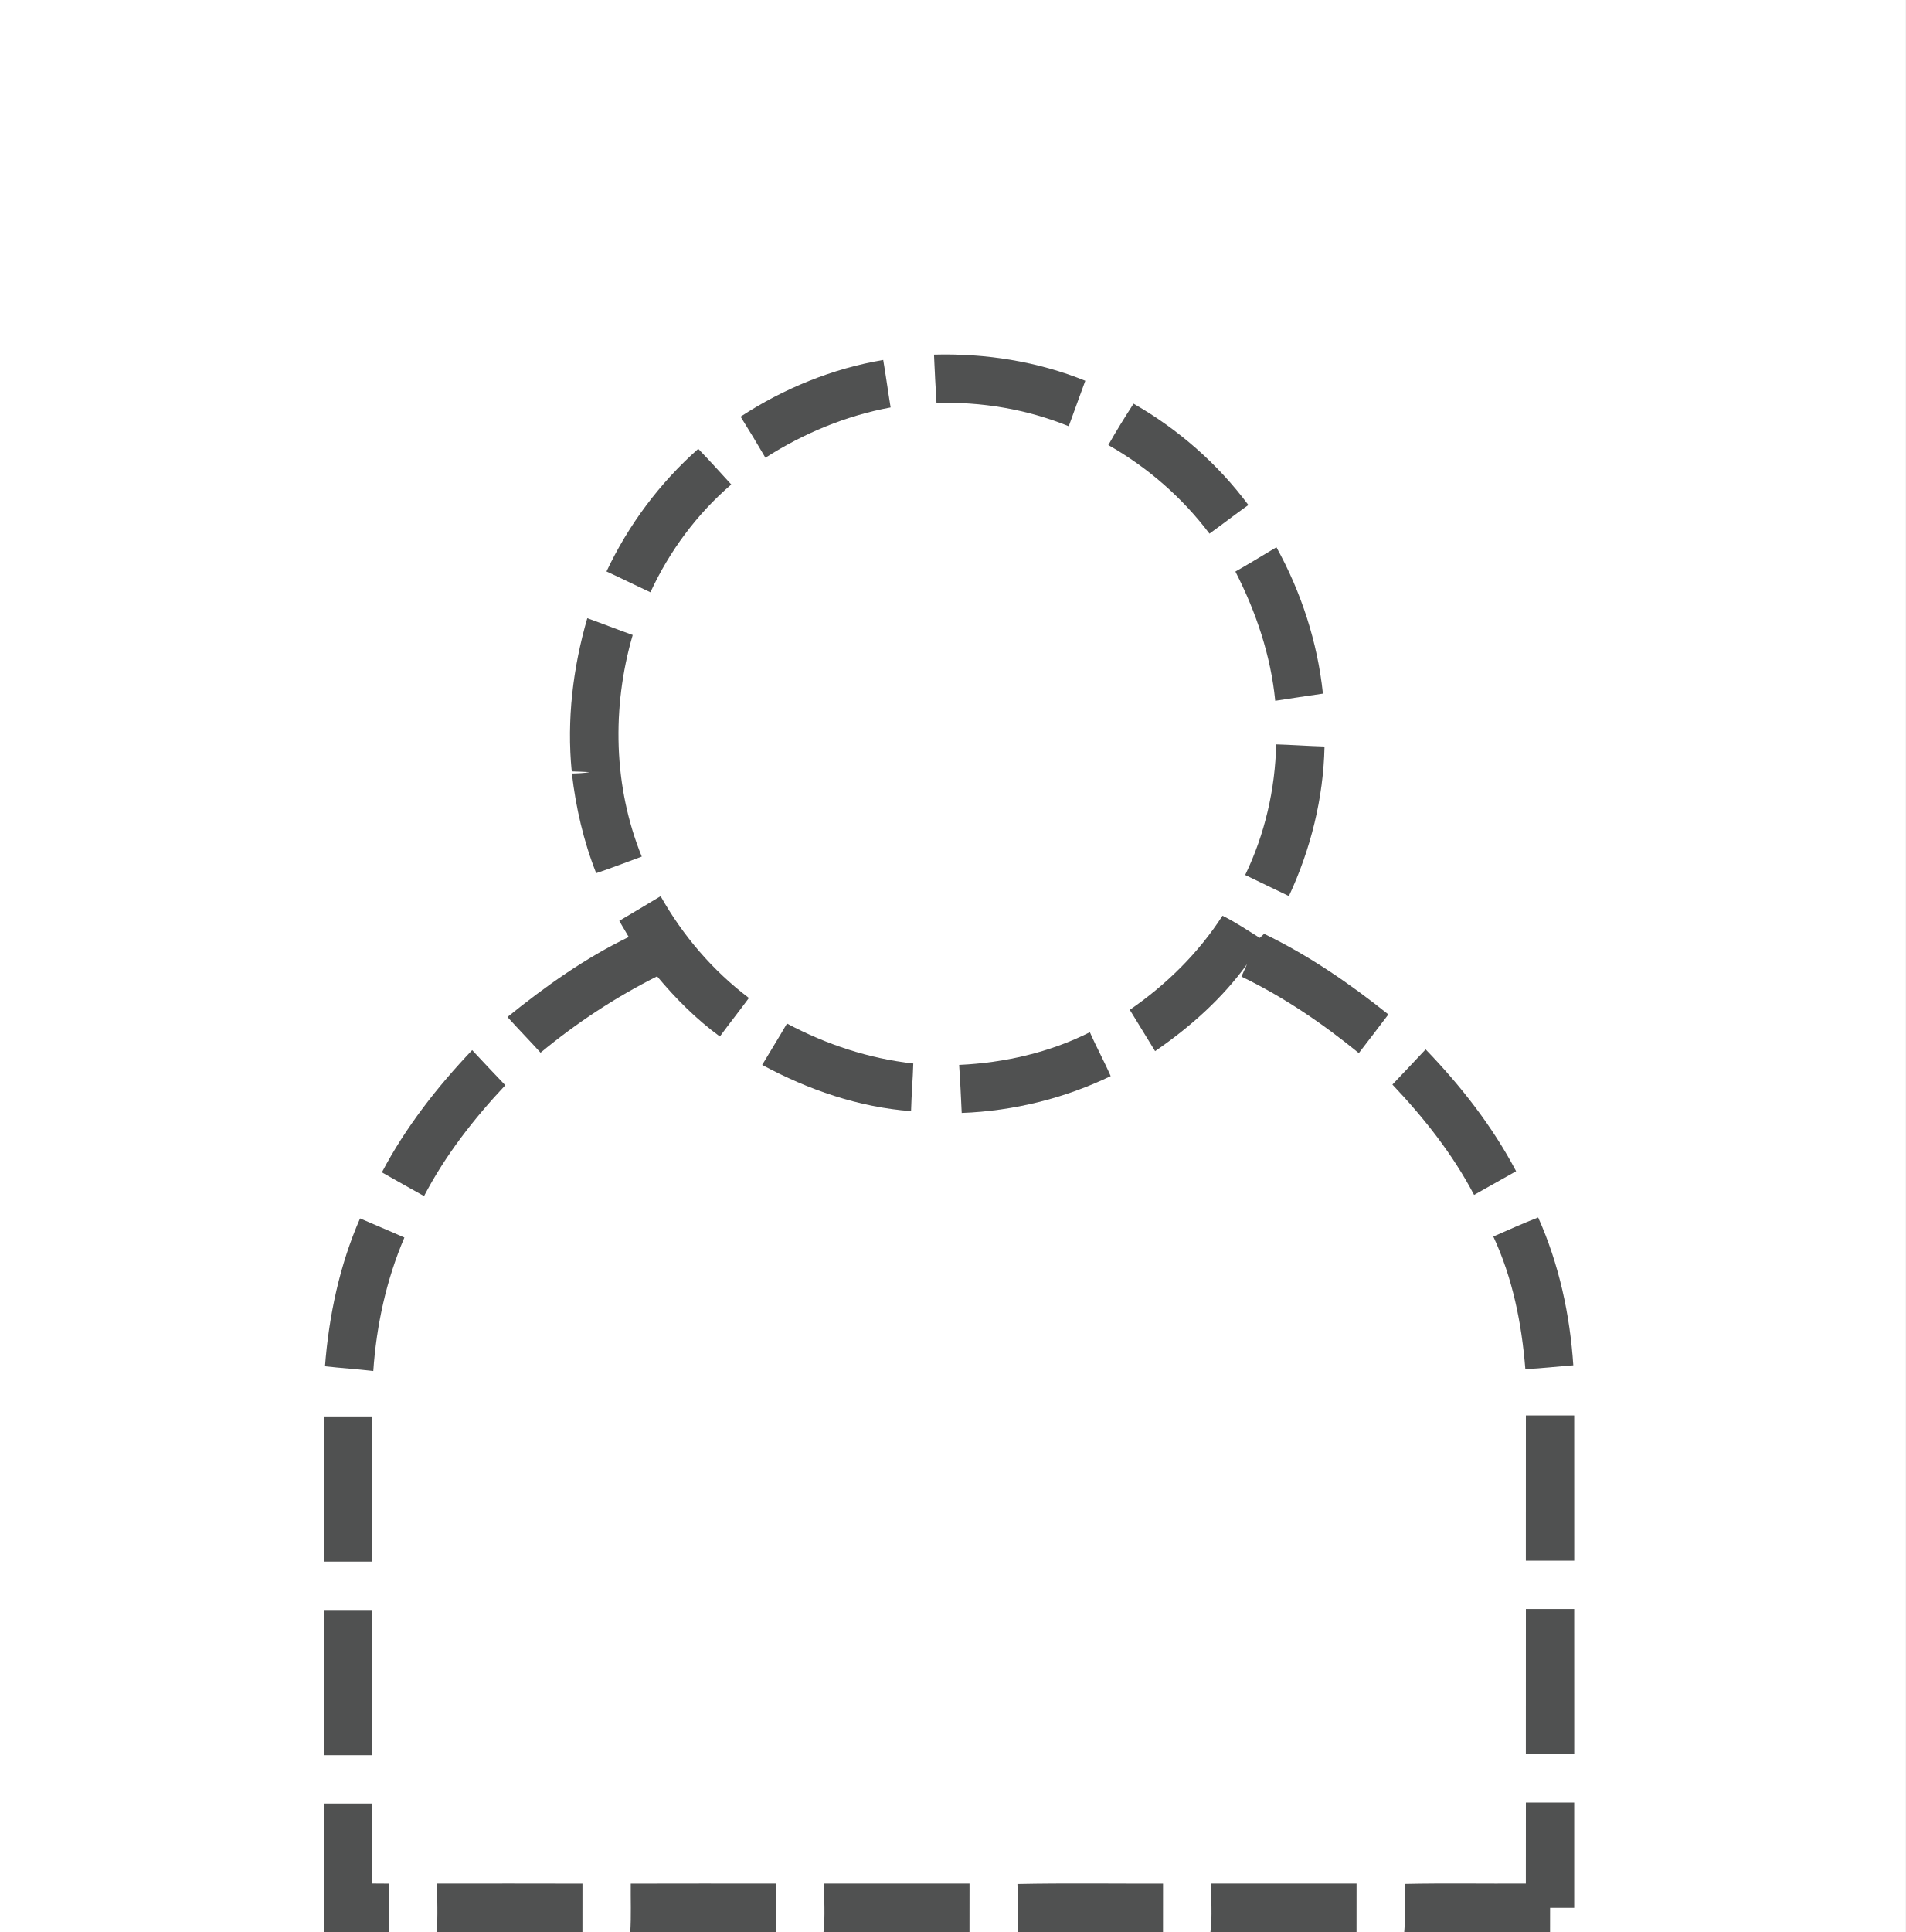
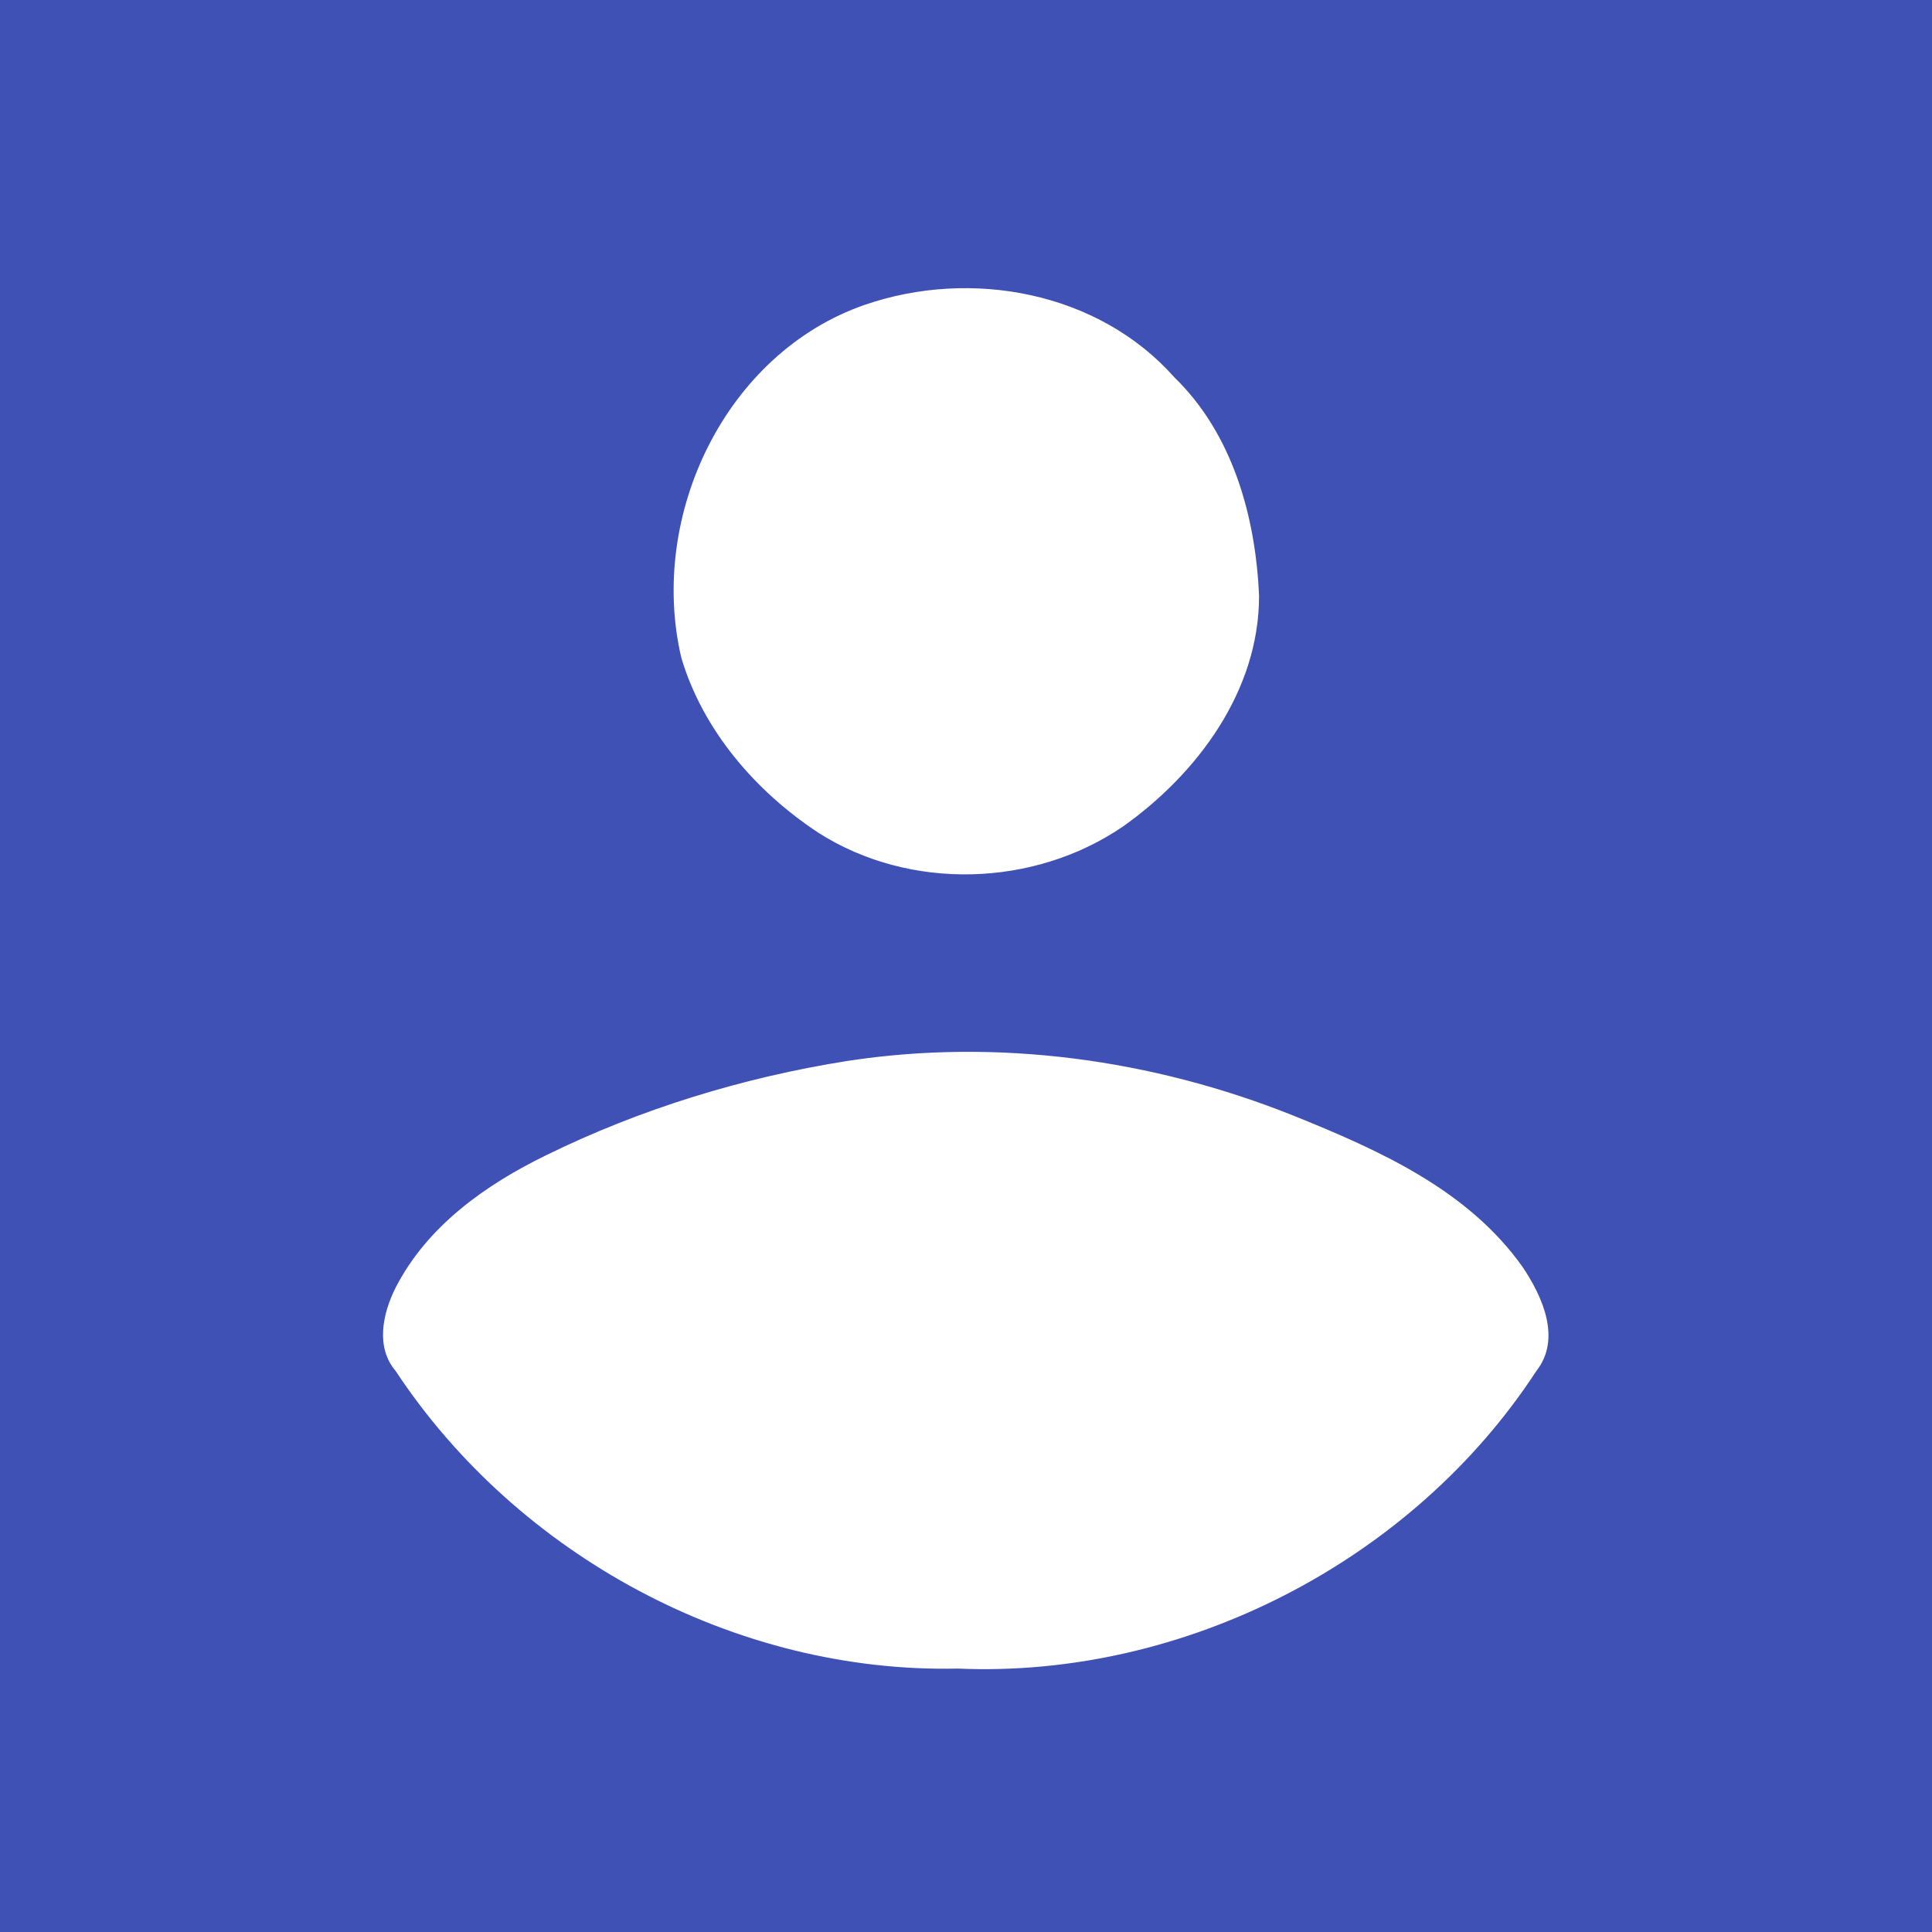
- <svg xmlns="http://www.w3.org/2000/svg" width="512pt" height="519pt" viewBox="0 0 512 519" version="1.1">
-   <g id="#ffffffff">
-     <path fill="#ffffff" opacity="1.00" d=" M 0.00 0.00 L 512.00 0.00 L 512.00 519.00 L 416.50 519.00 C 416.50 516.83 416.50 514.67 416.51 512.51 C 418.66 512.50 420.82 512.50 422.99 512.51 C 423.01 503.08 423.01 493.66 422.99 484.24 C 418.66 484.24 414.33 484.24 410.01 484.24 C 409.99 491.49 410.01 498.74 410.00 506.00 C 399.14 506.07 388.27 505.87 377.42 506.10 C 377.47 510.40 377.68 514.70 377.33 519.00 L 364.50 519.00 C 364.50 514.67 364.50 510.34 364.51 506.01 C 351.50 505.99 338.50 505.99 325.49 506.01 C 325.35 510.34 325.81 514.69 325.25 519.00 L 312.50 519.00 C 312.50 514.67 312.50 510.34 312.51 506.02 C 299.47 506.05 286.43 505.86 273.39 506.12 C 273.57 510.41 273.50 514.70 273.46 519.00 L 260.50 519.00 C 260.50 514.67 260.50 510.34 260.51 506.01 C 247.50 505.99 234.50 505.99 221.49 506.01 C 221.38 510.34 221.77 514.68 221.28 519.00 L 208.50 519.00 C 208.50 514.67 208.50 510.34 208.51 506.01 C 195.50 505.99 182.50 505.99 169.49 506.02 C 169.44 510.34 169.64 514.67 169.36 519.00 L 156.50 519.00 C 156.50 514.67 156.50 510.34 156.51 506.02 C 143.51 505.99 130.50 505.99 117.49 506.01 C 117.41 510.34 117.71 514.68 117.32 519.00 L 104.50 519.00 C 104.50 514.67 104.50 510.34 104.51 506.02 C 103.01 506.00 101.50 505.99 100.00 505.99 C 100.00 498.82 100.00 491.66 100.00 484.50 C 95.67 484.49 91.33 484.49 87.00 484.50 C 87.00 496.00 87.00 507.50 87.00 519.00 L 0.00 519.00 L 0.00 0.00 M 250.97 95.27 C 251.16 99.60 251.38 103.92 251.64 108.25 C 263.75 107.88 275.94 109.93 287.17 114.50 C 288.67 110.43 290.11 106.35 291.62 102.29 C 278.77 97.08 264.81 94.89 250.97 95.27 M 199.00 111.93 C 201.28 115.57 203.51 119.25 205.67 122.96 C 215.92 116.40 227.32 111.67 239.31 109.45 C 238.61 105.20 238.05 100.94 237.32 96.70 C 223.66 99.01 210.58 104.36 199.00 111.93 M 297.81 119.56 C 308.36 125.53 317.69 133.67 324.99 143.35 C 328.50 140.82 331.91 138.16 335.44 135.66 C 327.20 124.58 316.58 115.29 304.59 108.45 C 302.24 112.09 299.93 115.78 297.81 119.56 M 187.62 120.58 C 177.28 129.73 168.86 141.02 162.97 153.51 C 166.93 155.32 170.82 157.27 174.77 159.10 C 179.86 148.07 187.26 138.07 196.49 130.15 C 193.55 126.94 190.65 123.70 187.62 120.58 M 331.96 153.54 C 337.51 164.39 341.46 176.08 342.66 188.25 C 346.93 187.60 351.20 186.94 355.47 186.33 C 354.02 172.54 349.67 159.14 342.98 147.01 C 339.30 149.17 335.68 151.44 331.96 153.54 M 157.81 166.07 C 153.95 179.39 152.26 193.38 153.63 207.22 C 155.24 207.26 156.86 207.32 158.47 207.42 C 156.88 207.70 155.27 207.76 153.67 207.79 C 154.73 216.94 156.81 225.98 160.20 234.56 C 164.32 233.18 168.36 231.61 172.44 230.11 C 164.80 211.30 164.36 189.99 170.01 170.58 C 165.92 169.13 161.89 167.53 157.81 166.07 M 342.91 199.97 C 342.65 212.06 339.85 224.15 334.59 235.05 C 338.49 236.97 342.42 238.81 346.33 240.71 C 352.19 228.15 355.61 214.41 355.90 200.54 C 351.56 200.42 347.24 200.09 342.91 199.97 M 166.40 247.38 C 167.25 248.83 168.09 250.27 168.95 251.71 C 157.18 257.39 146.49 265.00 136.36 273.20 C 139.28 276.43 142.32 279.55 145.25 282.78 C 154.89 274.80 165.38 267.89 176.57 262.27 C 181.56 268.26 187.13 273.82 193.43 278.43 C 195.99 274.95 198.67 271.57 201.23 268.09 C 191.53 260.75 183.47 251.35 177.51 240.75 C 173.80 242.95 170.12 245.21 166.40 247.38 M 328.49 246.00 C 322.03 256.03 313.39 264.52 303.58 271.27 C 305.85 274.97 308.12 278.66 310.38 282.37 C 319.76 275.92 328.41 268.25 335.09 258.99 C 334.57 260.10 334.07 261.22 333.58 262.34 C 344.92 267.82 355.38 274.93 365.12 282.89 C 367.77 279.43 370.45 275.99 373.06 272.51 C 362.68 264.21 351.66 256.65 339.67 250.86 C 339.38 251.13 338.79 251.68 338.50 251.95 C 335.20 249.91 331.98 247.71 328.49 246.00 M 211.46 274.96 C 209.31 278.70 207.00 282.35 204.80 286.07 C 217.15 292.74 230.74 297.44 244.80 298.48 C 244.91 294.21 245.27 289.96 245.40 285.69 C 233.50 284.38 222.00 280.57 211.46 274.96 M 257.73 286.07 C 257.99 290.37 258.25 294.67 258.42 298.97 C 272.24 298.46 285.97 295.09 298.44 289.08 C 296.70 285.09 294.59 281.27 292.85 277.29 C 281.99 282.76 269.85 285.52 257.73 286.07 M 374.15 291.35 C 382.63 300.30 390.35 310.04 396.09 320.99 C 399.85 318.86 403.62 316.76 407.38 314.63 C 401.01 302.54 392.53 291.71 383.07 281.90 C 380.13 285.08 377.11 288.19 374.15 291.35 M 102.62 314.93 C 106.39 317.06 110.15 319.20 113.94 321.30 C 119.67 310.33 127.32 300.53 135.77 291.53 C 132.77 288.41 129.82 285.25 126.87 282.10 C 117.47 291.99 108.99 302.83 102.62 314.93 M 401.26 332.18 C 406.46 343.32 408.90 355.60 409.87 367.80 C 414.17 367.59 418.45 367.09 422.75 366.77 C 421.85 353.15 418.90 339.54 413.31 327.06 C 409.23 328.63 405.25 330.43 401.26 332.18 M 87.33 367.03 C 91.65 367.52 95.99 367.78 100.30 368.30 C 101.15 356.02 103.81 343.78 108.66 332.45 C 104.71 330.69 100.71 329.04 96.75 327.31 C 91.26 339.84 88.38 353.43 87.33 367.03 M 410.01 380.24 C 409.99 393.24 410.01 406.25 410.00 419.25 C 414.33 419.25 418.66 419.25 423.00 419.25 C 422.99 406.25 423.01 393.24 422.99 380.24 C 418.66 380.25 414.34 380.25 410.01 380.24 M 87.00 380.50 C 87.00 393.50 87.00 406.50 87.00 419.50 C 91.33 419.50 95.67 419.51 100.00 419.50 C 100.00 406.50 100.00 393.50 100.00 380.50 C 95.67 380.49 91.33 380.49 87.00 380.50 M 410.01 432.24 C 409.99 445.24 410.01 458.25 410.00 471.25 C 414.33 471.25 418.66 471.25 423.00 471.25 C 422.99 458.25 423.01 445.24 422.99 432.24 C 418.66 432.25 414.33 432.25 410.01 432.24 M 87.00 432.50 C 87.00 445.50 87.00 458.50 87.00 471.50 C 91.33 471.50 95.67 471.50 100.00 471.50 C 100.00 458.50 100.00 445.50 100.00 432.50 C 95.67 432.49 91.33 432.49 87.00 432.50 Z" />
-   </g>
-   <g id="#505151ff">
-     <path fill="#505151" opacity="1.00" d=" M 250.97 95.27 C 264.81 94.89 278.77 97.08 291.62 102.29 C 290.11 106.35 288.67 110.43 287.17 114.50 C 275.94 109.93 263.75 107.88 251.64 108.25 C 251.38 103.92 251.16 99.60 250.97 95.27 Z" />
-     <path fill="#505151" opacity="1.00" d=" M 199.00 111.93 C 210.58 104.36 223.66 99.01 237.32 96.70 C 238.05 100.94 238.61 105.20 239.31 109.45 C 227.32 111.67 215.92 116.40 205.67 122.96 C 203.51 119.25 201.28 115.57 199.00 111.93 Z" />
-     <path fill="#505151" opacity="1.00" d=" M 297.81 119.56 C 299.93 115.78 302.24 112.09 304.59 108.45 C 316.58 115.29 327.20 124.58 335.44 135.66 C 331.91 138.16 328.50 140.82 324.99 143.35 C 317.69 133.67 308.36 125.53 297.81 119.56 Z" />
-     <path fill="#505151" opacity="1.00" d=" M 187.62 120.58 C 190.65 123.70 193.55 126.94 196.49 130.15 C 187.26 138.07 179.86 148.07 174.77 159.10 C 170.82 157.27 166.93 155.32 162.97 153.51 C 168.86 141.02 177.28 129.73 187.62 120.58 Z" />
-     <path fill="#505151" opacity="1.00" d=" M 331.96 153.54 C 335.68 151.44 339.30 149.17 342.98 147.01 C 349.67 159.14 354.02 172.54 355.47 186.33 C 351.20 186.94 346.93 187.60 342.66 188.25 C 341.46 176.08 337.51 164.39 331.96 153.54 Z" />
-     <path fill="#505151" opacity="1.00" d=" M 157.81 166.07 C 161.89 167.53 165.92 169.13 170.01 170.58 C 164.36 189.99 164.80 211.30 172.44 230.11 C 168.36 231.61 164.32 233.18 160.20 234.56 C 156.81 225.98 154.73 216.94 153.67 207.79 C 155.27 207.76 156.88 207.70 158.47 207.42 C 156.86 207.32 155.24 207.26 153.63 207.22 C 152.26 193.38 153.95 179.39 157.81 166.07 Z" />
-     <path fill="#505151" opacity="1.00" d=" M 342.91 199.97 C 347.24 200.09 351.56 200.42 355.90 200.54 C 355.61 214.41 352.19 228.15 346.33 240.71 C 342.42 238.81 338.49 236.97 334.59 235.05 C 339.85 224.15 342.65 212.06 342.91 199.97 Z" />
-     <path fill="#505151" opacity="1.00" d=" M 166.40 247.38 C 170.12 245.21 173.80 242.95 177.51 240.75 C 183.47 251.35 191.53 260.75 201.23 268.09 C 198.67 271.57 195.99 274.95 193.43 278.43 C 187.13 273.82 181.56 268.26 176.57 262.27 C 165.38 267.89 154.89 274.80 145.25 282.78 C 142.32 279.55 139.28 276.43 136.36 273.20 C 146.49 265.00 157.18 257.39 168.95 251.71 C 168.09 250.27 167.25 248.83 166.40 247.38 Z" />
-     <path fill="#505151" opacity="1.00" d=" M 328.49 246.00 C 331.98 247.71 335.20 249.91 338.50 251.95 C 338.79 251.68 339.38 251.13 339.67 250.86 C 351.66 256.65 362.68 264.21 373.06 272.51 C 370.45 275.99 367.77 279.43 365.12 282.89 C 355.38 274.93 344.92 267.82 333.58 262.34 C 334.07 261.22 334.57 260.10 335.09 258.99 C 328.41 268.25 319.76 275.92 310.38 282.37 C 308.12 278.66 305.85 274.97 303.58 271.27 C 313.39 264.52 322.03 256.03 328.49 246.00 Z" />
-     <path fill="#505151" opacity="1.00" d=" M 211.46 274.96 C 222.00 280.57 233.50 284.38 245.40 285.69 C 245.27 289.96 244.91 294.21 244.80 298.48 C 230.74 297.44 217.15 292.74 204.80 286.07 C 207.00 282.35 209.31 278.70 211.46 274.96 Z" />
-     <path fill="#505151" opacity="1.00" d=" M 257.73 286.07 C 269.85 285.52 281.99 282.76 292.85 277.29 C 294.59 281.27 296.70 285.09 298.44 289.08 C 285.97 295.09 272.24 298.46 258.42 298.97 C 258.25 294.67 257.99 290.37 257.73 286.07 Z" />
-     <path fill="#505151" opacity="1.00" d=" M 374.15 291.35 C 377.11 288.19 380.13 285.08 383.07 281.90 C 392.53 291.71 401.01 302.54 407.38 314.63 C 403.62 316.76 399.85 318.86 396.09 320.99 C 390.35 310.04 382.63 300.30 374.15 291.35 Z" />
-     <path fill="#505151" opacity="1.00" d=" M 102.62 314.93 C 108.99 302.83 117.47 291.99 126.87 282.10 C 129.82 285.25 132.77 288.41 135.77 291.53 C 127.32 300.53 119.67 310.33 113.94 321.30 C 110.15 319.20 106.39 317.06 102.62 314.93 Z" />
-     <path fill="#505151" opacity="1.00" d=" M 401.26 332.18 C 405.25 330.43 409.23 328.63 413.31 327.06 C 418.90 339.54 421.85 353.15 422.75 366.77 C 418.45 367.09 414.17 367.59 409.87 367.80 C 408.90 355.60 406.46 343.32 401.26 332.18 Z" />
-     <path fill="#505151" opacity="1.00" d=" M 87.33 367.03 C 88.38 353.43 91.26 339.84 96.75 327.31 C 100.71 329.04 104.71 330.69 108.66 332.45 C 103.81 343.78 101.15 356.02 100.30 368.30 C 95.99 367.78 91.65 367.52 87.33 367.03 Z" />
-     <path fill="#505151" opacity="1.00" d=" M 410.01 380.24 C 414.34 380.25 418.66 380.25 422.99 380.24 C 423.01 393.24 422.99 406.25 423.00 419.25 C 418.66 419.25 414.33 419.25 410.00 419.25 C 410.01 406.25 409.99 393.24 410.01 380.24 Z" />
-     <path fill="#505151" opacity="1.00" d=" M 87.00 380.50 C 91.33 380.49 95.67 380.49 100.00 380.50 C 100.00 393.50 100.00 406.50 100.00 419.50 C 95.67 419.51 91.33 419.50 87.00 419.50 C 87.00 406.50 87.00 393.50 87.00 380.50 Z" />
-     <path fill="#505151" opacity="1.00" d=" M 410.01 432.24 C 414.33 432.25 418.66 432.25 422.99 432.24 C 423.01 445.24 422.99 458.25 423.00 471.25 C 418.66 471.25 414.33 471.25 410.00 471.25 C 410.01 458.25 409.99 445.24 410.01 432.24 Z" />
-     <path fill="#505151" opacity="1.00" d=" M 87.00 432.50 C 91.33 432.49 95.67 432.49 100.00 432.50 C 100.00 445.50 100.00 458.50 100.00 471.50 C 95.67 471.50 91.33 471.50 87.00 471.50 C 87.00 458.50 87.00 445.50 87.00 432.50 Z" />
-     <path fill="#505151" opacity="1.00" d=" M 410.01 484.24 C 414.33 484.24 418.66 484.24 422.99 484.24 C 423.01 493.66 423.01 503.08 422.99 512.51 C 420.82 512.50 418.66 512.50 416.51 512.51 C 416.50 514.67 416.50 516.83 416.50 519.00 L 377.33 519.00 C 377.68 514.70 377.47 510.40 377.42 506.10 C 388.27 505.87 399.14 506.07 410.00 506.00 C 410.01 498.74 409.99 491.49 410.01 484.24 Z" />
-     <path fill="#505151" opacity="1.00" d=" M 87.00 484.50 C 91.33 484.49 95.67 484.49 100.00 484.50 C 100.00 491.66 100.00 498.82 100.00 505.99 C 101.50 505.99 103.01 506.00 104.51 506.02 C 104.50 510.34 104.50 514.67 104.50 519.00 L 87.00 519.00 C 87.00 507.50 87.00 496.00 87.00 484.50 Z" />
-     <path fill="#505151" opacity="1.00" d=" M 117.49 506.01 C 130.50 505.99 143.51 505.99 156.51 506.02 C 156.50 510.34 156.50 514.67 156.50 519.00 L 117.32 519.00 C 117.71 514.68 117.41 510.34 117.49 506.01 Z" />
-     <path fill="#505151" opacity="1.00" d=" M 169.49 506.02 C 182.50 505.99 195.50 505.99 208.51 506.01 C 208.50 510.34 208.50 514.67 208.50 519.00 L 169.36 519.00 C 169.64 514.67 169.44 510.34 169.49 506.02 Z" />
-     <path fill="#505151" opacity="1.00" d=" M 221.49 506.01 C 234.50 505.99 247.50 505.99 260.51 506.01 C 260.50 510.34 260.50 514.67 260.50 519.00 L 221.28 519.00 C 221.77 514.68 221.38 510.34 221.49 506.01 Z" />
-     <path fill="#505151" opacity="1.00" d=" M 273.39 506.12 C 286.43 505.86 299.47 506.05 312.51 506.02 C 312.50 510.34 312.50 514.67 312.50 519.00 L 273.46 519.00 C 273.50 514.70 273.57 510.41 273.39 506.12 Z" />
-     <path fill="#505151" opacity="1.00" d=" M 325.49 506.01 C 338.50 505.99 351.50 505.99 364.51 506.01 C 364.50 510.34 364.50 514.67 364.50 519.00 L 325.25 519.00 C 325.81 514.69 325.35 510.34 325.49 506.01 Z" />
-   </g>
+ <svg xmlns="http://www.w3.org/2000/svg" width="117pt" height="117pt" viewBox="0 0 117 117" version="1.1">
+   <path fill="#3f51b5" stroke="#3f51b5" stroke-width="0.094" opacity="1.00" d=" M 0.0 0.0 L 117.0 0.0 L 117.0 117.0 L 0.0 117.0 L 0.0 0.0 Z" />
+   <path fill="#ffffff" stroke="#ffffff" stroke-width="0.094" opacity="1.00" d=" M 52.4 18.5 C 58.8 16.3 66.5 17.7 71.1 22.9 C 74.6 26.3 76.0 31.3 76.2 36.1 C 76.2 41.8 72.5 46.8 68.0 50.0 C 62.6 53.7 55.1 53.9 49.6 50.4 C 45.8 47.9 42.6 44.2 41.3 39.8 C 39.3 31.2 44.0 21.4 52.4 18.5 Z" />
+   <path fill="#ffffff" stroke="#ffffff" stroke-width="0.094" opacity="1.00" d=" M 51.3 64.3 C 60.4 62.9 69.8 64.2 78.3 67.6 C 83.5 69.7 88.9 72.1 92.2 76.8 C 93.4 78.6 94.5 81.1 93.0 83.0 C 85.5 94.5 71.7 101.6 58.0 101.0 C 44.6 101.3 31.4 94.2 24.0 83.0 C 22.8 81.6 23.2 79.6 24.0 78.0 C 25.9 74.3 29.4 71.8 33.1 70.0 C 38.8 67.2 45.0 65.3 51.3 64.3 Z" />
</svg>
